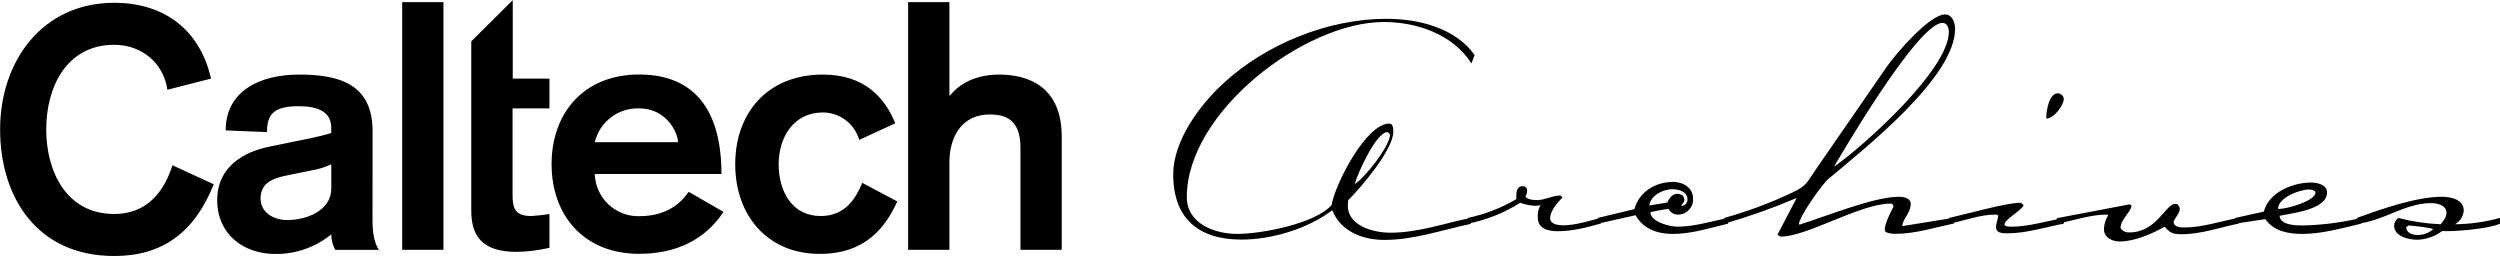
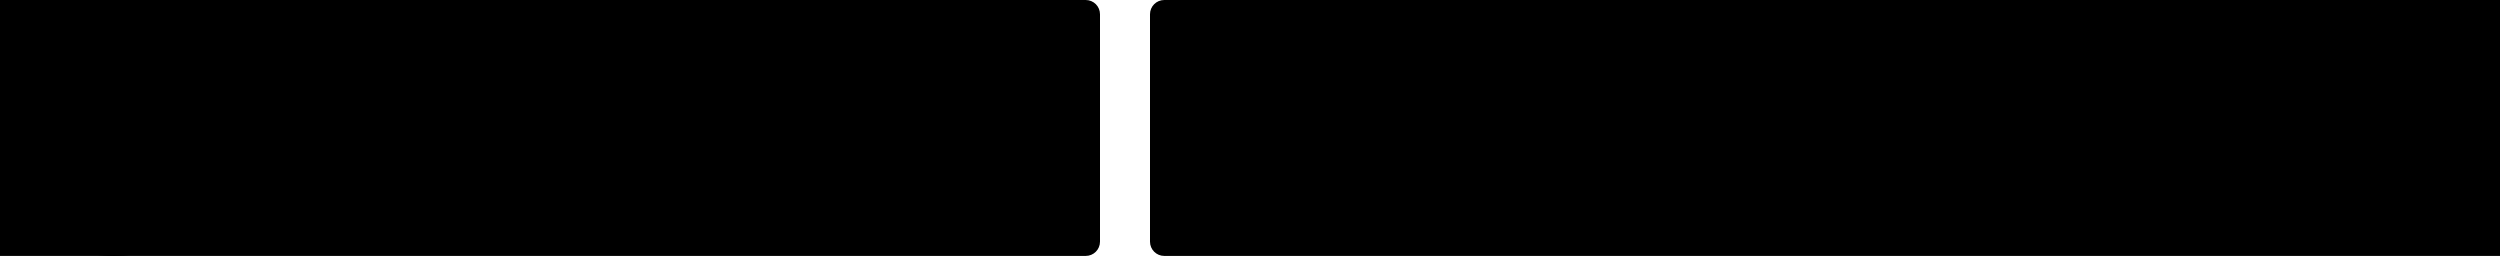
<svg xmlns="http://www.w3.org/2000/svg" id="logo" viewBox="0 0 700.98 71.76">
-   <rect rx="4px" ry="4px" x="-1%" width="45%" height="100%" fill="none" />
+   <rect rx="4px" ry="4px" x="-1%" width="45%" height="100%" />
  <path class="caltech-logotype" d="M300.86,82.27h11.58V57.6c0-5.88,2.65-13.28,11.38-13.28,5.88,0,8.54,2.85,8.54,9.49V82.27h11.57V50.49c0-14-9.39-17.36-17.55-17.36-6.54,0-11.19,2.56-13.76,5.88h-.18V12.82H300.86Zm-3.6-35.48c-2.95-7.21-8.64-13.66-20.31-13.66-15.56,0-24.57,10.81-24.57,25.14s9,25.14,23.72,25.14c13,0,18.5-7.68,21.72-14.71L288,63.49c-1.81,4.36-4.75,9.3-11.67,9.3-8.07,0-11.77-7-11.77-14.52S268.7,43.75,277,43.75a10.66,10.66,0,0,1,10.15,7.69ZM213,52.1a12.37,12.37,0,0,1,12.43-9.49c7.78,0,10.91,6.93,10.91,9.49ZM248.52,61c0-17.17-7-27.89-23.06-27.89-15.56,0-24.57,10.81-24.57,25.14s9,25.14,24.57,25.14c13.1,0,20-6.26,23.63-11.76L239.32,66c-1.14,1.62-4.75,6.84-13.86,6.84A12.2,12.2,0,0,1,213,61ZM178.37,23.81V71.27c0,7.3,3.23,11.57,12.72,11.57a42.7,42.7,0,0,0,9.2-1.14V72.22a49.78,49.78,0,0,1-5.12.57c-4.46,0-5.22-2.09-5.22-5.89V42.61h10.34V34.26H190v-22ZM159,82.27h11.57V12.82H159ZM139.12,65.1c0,6.17-6.93,8.82-12.34,8.82-4.17,0-7.49-2.37-7.49-6,0-4.56,3.6-5.79,8-6.64L133.61,60a20.89,20.89,0,0,0,5.51-1.71Zm11.57-16.22c0-13.67-10.34-15.75-20.68-15.75-10.53,0-20.5,4.36-20.5,15.65l11.58.48C121.09,44,123.27,42,130,42c5,0,9.11,1.33,9.11,6.08v1.42c-2.94,1-8.35,2-12.53,2.85l-4.84,1c-7.11,1.42-14.61,5.59-14.61,15s7.21,15.08,16.32,15.08a24.27,24.27,0,0,0,15.66-5.5,9.07,9.07,0,0,0,1.14,4.36h12.23c-.66-1-1.8-3.13-1.8-8.06ZM105.4,34.26C102.17,20.13,91.83,13,78.26,13c-20.21,0-32,16.42-32,35.49S56.63,84,78.26,84c13.48,0,22.49-6.55,27.9-20.11L94.58,58.55c-2.47,7.88-7.49,13.67-16.32,13.67-13.47,0-19.07-12-19.07-23.72s5.6-23.72,19.07-23.72c7.69,0,13.85,5.12,14.9,12.61Z" transform="translate(-46.23 -12.22)" />
-   <rect rx="4px" ry="4px" x="46%" width="55%" height="100%" fill="none" />
+   <rect rx="4px" ry="4px" x="46%" width="55%" height="100%" />
  <path d="M458.81,30c-5.26-8.22-15.35-11.61-24.59-11.61C412,18.39,379,43.65,379,67.47c0,7.46,7.8,10.34,14.16,10.34,6.7,0,22-2.88,26.45-8.14.93-5.67,9.58-22.8,16.19-22.8,1.1,0,1.1,1.61,1.1,2.29,0,5-9.07,15.68-12.63,19.16l-.08.85c-.6,6.18,6.78,8.3,11.95,8.3,7.63,0,15-2.62,22.46-4.15V75c-8,1.69-15.93,4.49-24.16,4.49-6.1,0-12.2-2.29-14.66-8.31-6.87,5.17-16.87,8.22-25.43,8.22-12,0-19.16-5.85-19.16-18.31,0-9.41,7.46-19.49,14.16-25.6,12-11,29.33-18,45.69-18,8.81,0,19.32,2.54,24.66,10.17ZM435.33,49.25c-3.23-.09-8.48,11.69-9.24,14.58,2.79-1.7,9.91-10.68,9.91-13.91Z" transform="translate(-46.23 -12.22)" />
  <path d="M483,77.05c-2.54,0-5.59-.59-5.59-3.9a5.87,5.87,0,0,1,.76-3.39,8.84,8.84,0,0,1-1.44.17,14.34,14.34,0,0,1-4.24-.85,43.28,43.28,0,0,1-14.66,5.85V73.32a45.34,45.34,0,0,0,13.56-5.26v-.42c0-1.44,0-3.22,1.86-3.22a1.21,1.21,0,0,1,1.19,1.19,3.94,3.94,0,0,1-.51,1.78c.77.84,2.21.93,3.31.93,2.2,0,4.49-1.36,6.53-1.27l.59.51c-1.36,1.44-3.48,3.73-3.48,5.84,0,1.79,2.46,2,3.73,2,3.22,0,7.38-1.27,10.51-2.12v1.61C491.11,76,487.13,77.05,483,77.05Z" transform="translate(-46.23 -12.22)" />
  <path d="M515.27,77.81c-4.24,0-8.31-1.35-10.43-5.25l-10.59,2.37V73.32l10.25-2.46c1.36-4.91,5.94-7.63,10.86-7.63,2.79,0,5.59,1.61,5.59,4.66a4.25,4.25,0,0,1-4.58,4.5,2.91,2.91,0,0,1-2.29-1.61,49,49,0,0,0-5.08.93c0,2.71,5.42,4.07,7.54,4.07,4.83,0,9.58-1.53,14.24-2.46v1.61C525.7,76.12,520.61,77.81,515.27,77.81Zm-.08-12.54c-2.63,0-6.11,1.69-6.53,4.57l5.09-.84c.59-1.44,1.52-2.46,3-2.46a6,6,0,0,1,1.35.51,5.56,5.56,0,0,1,.43,1.1c0,.76-.51,1.19-.94,1.69l.26.09a1.72,1.72,0,0,0,1.52-1.87C519.42,66,516.88,65.27,515.19,65.27Z" transform="translate(-46.23 -12.22)" />
  <path d="M559,62.3c-1.86,1.53-8.3,10.68-8.39,12.8l.26.09c7.29-2.29,20.77-7.8,27.8-7.8,1.27,0,3.31.34,3.31,2,0,2.46-2.12,4.07-2.38,6.1l.26.09,14.24-2.29v1.61c-5.43,1.1-10.77,2.88-16.36,2.88a6.46,6.46,0,0,1-2.8-.51,2.29,2.29,0,0,1-.25-.67c0-1.61,1.69-5,2.46-6.45a.8.8,0,0,0-.85-.84c-8.56,0-23.65,9.41-30.86,9.24l-.76-.43V77.9L550,67.73a175.57,175.57,0,0,1-20.26,7.2V73.32a120.38,120.38,0,0,0,19.07-7.12c4.16-2,4.07-2.88,6.61-6.53l19.84-28.73c2.54-3.65,12-14.67,16.36-14.67,2,0,2.8,2.29,2.8,4C594.45,33.9,569.1,53.82,559,62.3Zm31.88-43.66c-7.12,0-29.76,39.25-30.43,40.35,8.56-6,32.21-27.29,32.21-37.8C592.67,20.08,592.24,18.64,590.89,18.64Z" transform="translate(-46.23 -12.22)" />
  <path d="M624.88,74.93c-5.25,1-10.51,2.71-15.76,2.71-1.36,0-3.22,0-3.22-1.78,0-1.1.59-2.12.59-3.22l-.42-.25h-.43c-4.32,0-8.73,1.78-12.88,2.54V73.32c4.32-.93,16.19-4.32,20-4.24l.6.34.25.42c-.85,1.61-5.34,3.9-5.34,5.35,0,.59,1.53.59,1.86.59,5.09,0,10.18-1.7,15.18-2.46Zm-4.74-29.5H620v-.34c0-1.78.76-6.7,3.22-6.7a1.73,1.73,0,0,1,1.69,1.53C624.88,41.79,622.09,45.43,620.14,45.43Z" transform="translate(-46.23 -12.22)" />
  <path d="M657.86,77.9c-2.2,0-3.22-.34-4.66-2.12-3.56,2-8.48,4.15-12.63,4.15-2.12,0-4.41-1.1-4.41-3.47a8,8,0,0,1,1.19-3.9l-.26-.17h-.25c-4.58,0-9.41,1.78-13.9,2.54V73.4l20.43-3.89.51.33c0,1.7-3.06,3.82-3.06,6.36a2.8,2.8,0,0,0,2.46,1.19c7.72,0,10.09-8,12.89-8l.59.09a2.86,2.86,0,0,1,.68,1.1c0,1.69-1.61,2.79-1.78,4.07.42,1.27,1.86,1.35,3.05,1.35,5.09,0,10.17-1.78,15.26-2.71v1.61C668.63,76,663.37,77.9,657.86,77.9Z" transform="translate(-46.23 -12.22)" />
  <path d="M691.69,77.81c-3.73,0-8-.76-10.26-4.15L673,74.93V73.32l8-1.78c1.35-5.43,8.22-8.14,13.22-8.14,1.78,0,4.49.6,4.49,2.8,0,4.83-9.83,5.76-13.3,6.53.16,2.62,4.57,2.71,6.35,2.71a77.17,77.17,0,0,0,16.53-2.12v1.61C702.79,76.2,697.37,77.81,691.69,77.81Zm2-12.46c-2.63,0-8.73,2.29-8.73,5.43h.51c2,0,10-2.21,10-4.58C695.5,65.61,694.15,65.35,693.72,65.35Z" transform="translate(-46.23 -12.22)" />
  <path d="M731,77a12.53,12.53,0,0,1-6.86,2.45c-2.38,0-6.62-.84-6.62-4a2.74,2.74,0,0,1,1.19-2.12A55.72,55.72,0,0,0,730.6,75.1c.68-.93,1.61-1.95,1.61-3.22,0-2.12-2.63-2.71-4.32-2.71-7.38,0-13.65,5.17-20.77,5.76V73.32c6.69-2.46,16.7-5.93,23.73-5.93,2.46,0,6.19.67,6.19,3.9a4.79,4.79,0,0,1-2.46,3.81,49.42,49.42,0,0,0,12.63-1.78v1.61C744.25,76.37,734.41,77.22,731,77Zm-9.49-1.53-.59.42c0,1.7,1.78,2.21,3.13,2.21a6.46,6.46,0,0,0,4.41-1.61C727.63,76,722.8,75.52,721.53,75.44Z" transform="translate(-46.23 -12.22)" />
</svg>
